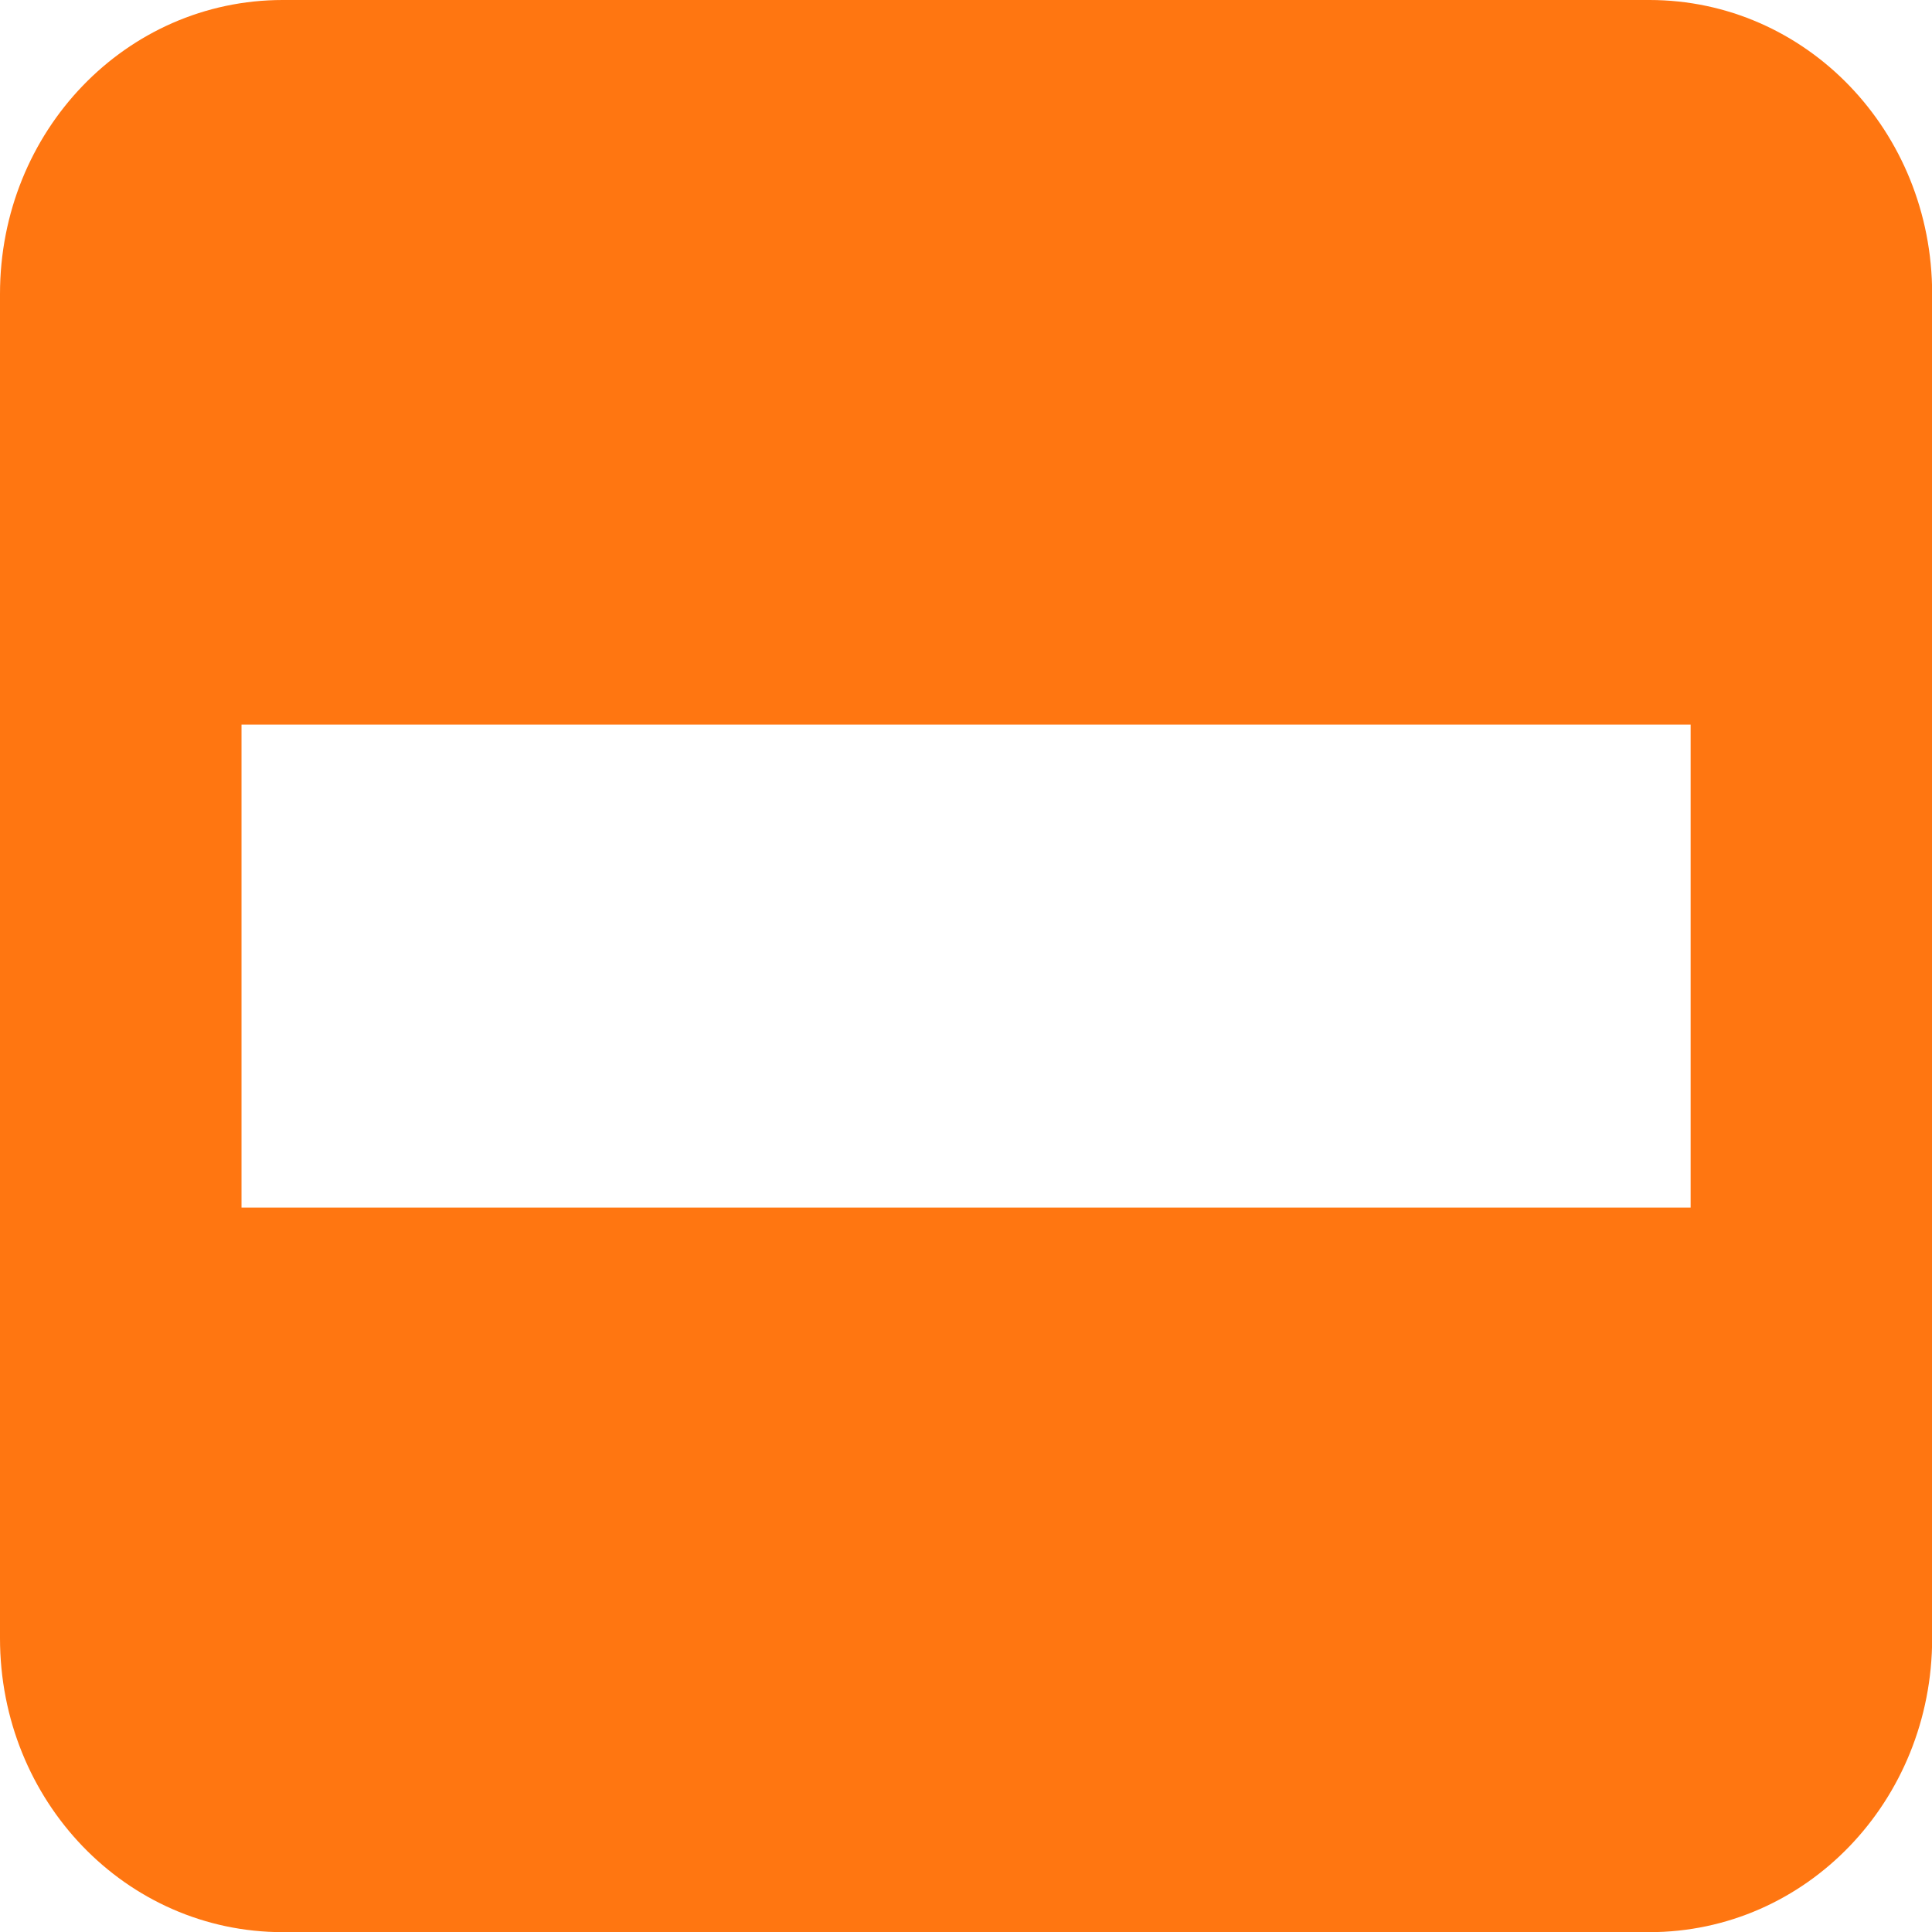
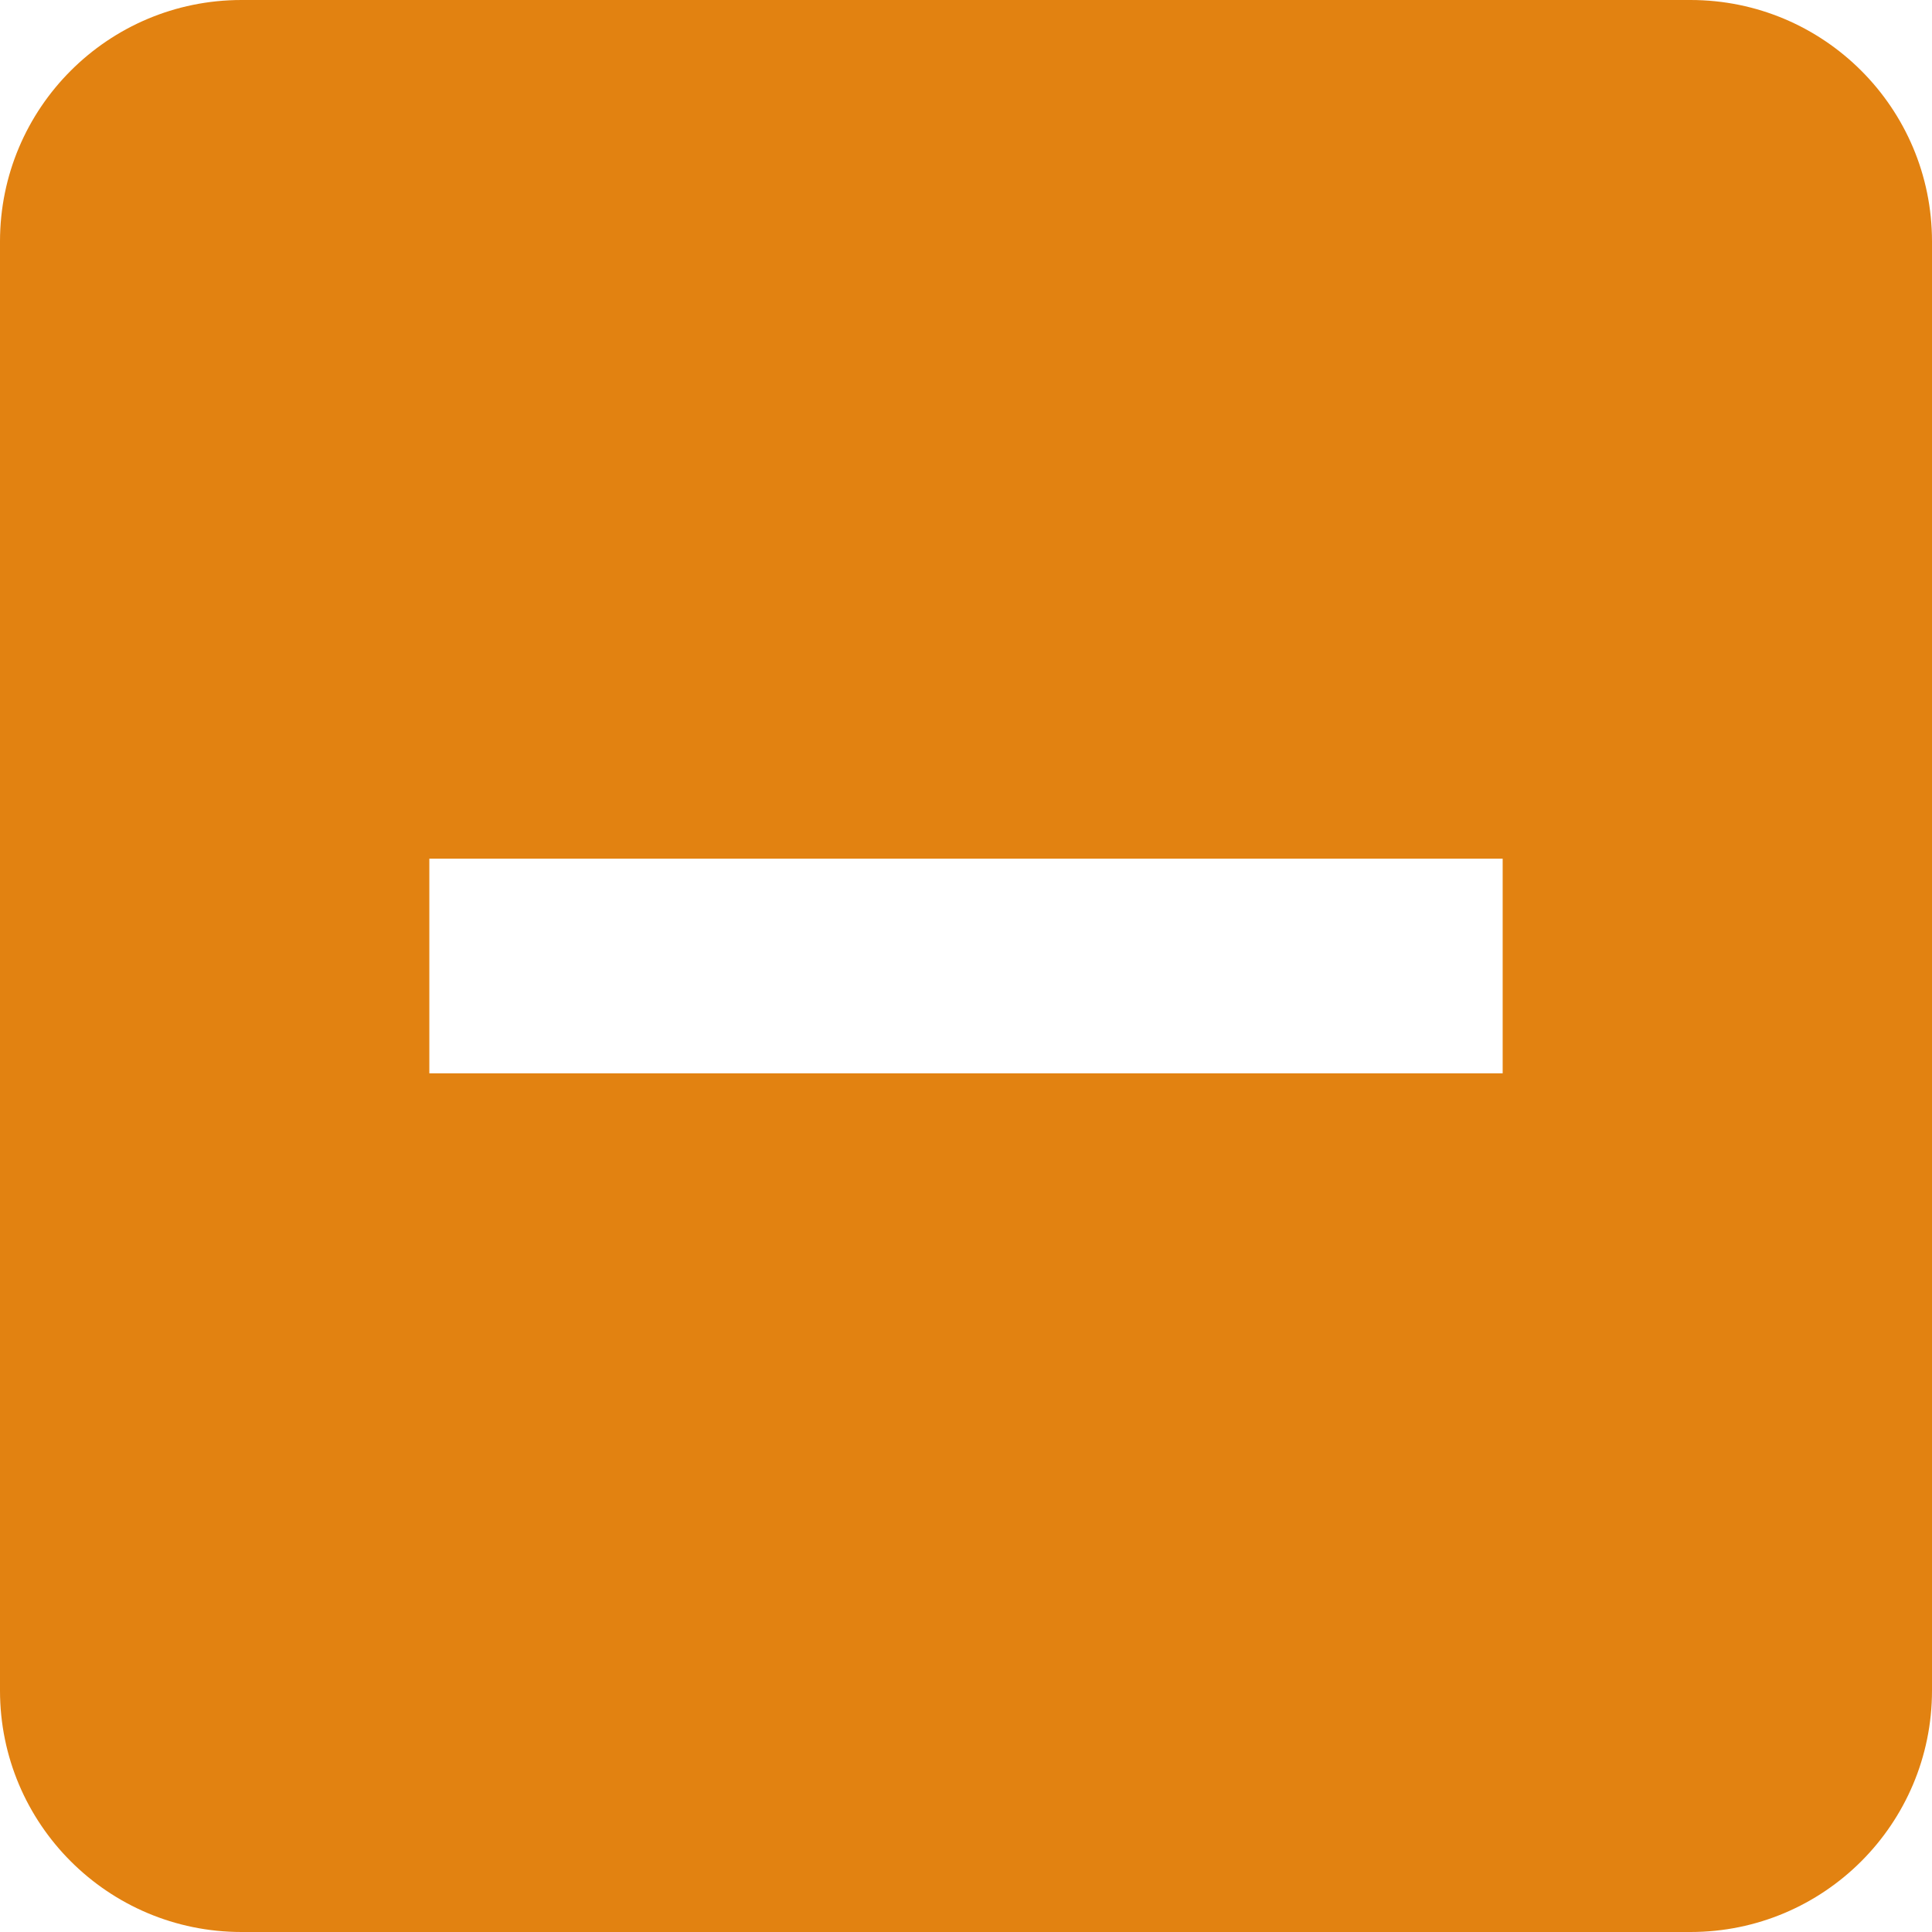
- <svg xmlns="http://www.w3.org/2000/svg" id="svg8" version="1.1" viewBox="0 0 4.233 4.233" height="16" width="16">
-   <defs id="defs2" />
-   <g transform="matrix(0.2645824,0,0,0.2645824,0,-74.3476)" id="layer1">
-     <path id="rect815" transform="matrix(1.000004,0,0,1.000004,0,280.9998)" d="M 2.342 0 C 1.044 0 -2.9605947e-16 1.085 0 2.434 L 0 13.566 C 0 14.915 1.044 16 2.342 16 L 13.658 16 C 14.956 16 16 14.915 16 13.566 L 16 2.434 C 16 1.085 14.956 0 13.658 0 L 2.342 0 z M 2 6 L 14 6 L 14 10 L 2 10 L 2 6 z " style="opacity:1;fill:#ff7611;fill-opacity:1;stroke:none;stroke-width:0.37;stroke-miterlimit:4;stroke-dasharray:none;stroke-opacity:1;paint-order:stroke fill markers" />
-     <g transform="translate(-0.02403434,0.1918013)" id="g855" />
-   </g>
+ <svg xmlns="http://www.w3.org/2000/svg" width="18" height="18" viewBox="0 0 18 18" version="1.1" id="svg4">
+   <defs id="defs8" />
+   <path d="M 2.25,0 C 1.007,0 0,1.007 0,2.25 v 13.5 C 0,16.993 1.007,18 2.25,18 h 13.5 C 16.993,18 18,16.993 18,15.75 V 2.25 C 18,1.007 16.993,0 15.75,0 Z M 4,8 h 10 v 2 H 4 Z" id="path2" style="fill:#e28211;fill-opacity:1;stroke-width:1.125" />
</svg>
